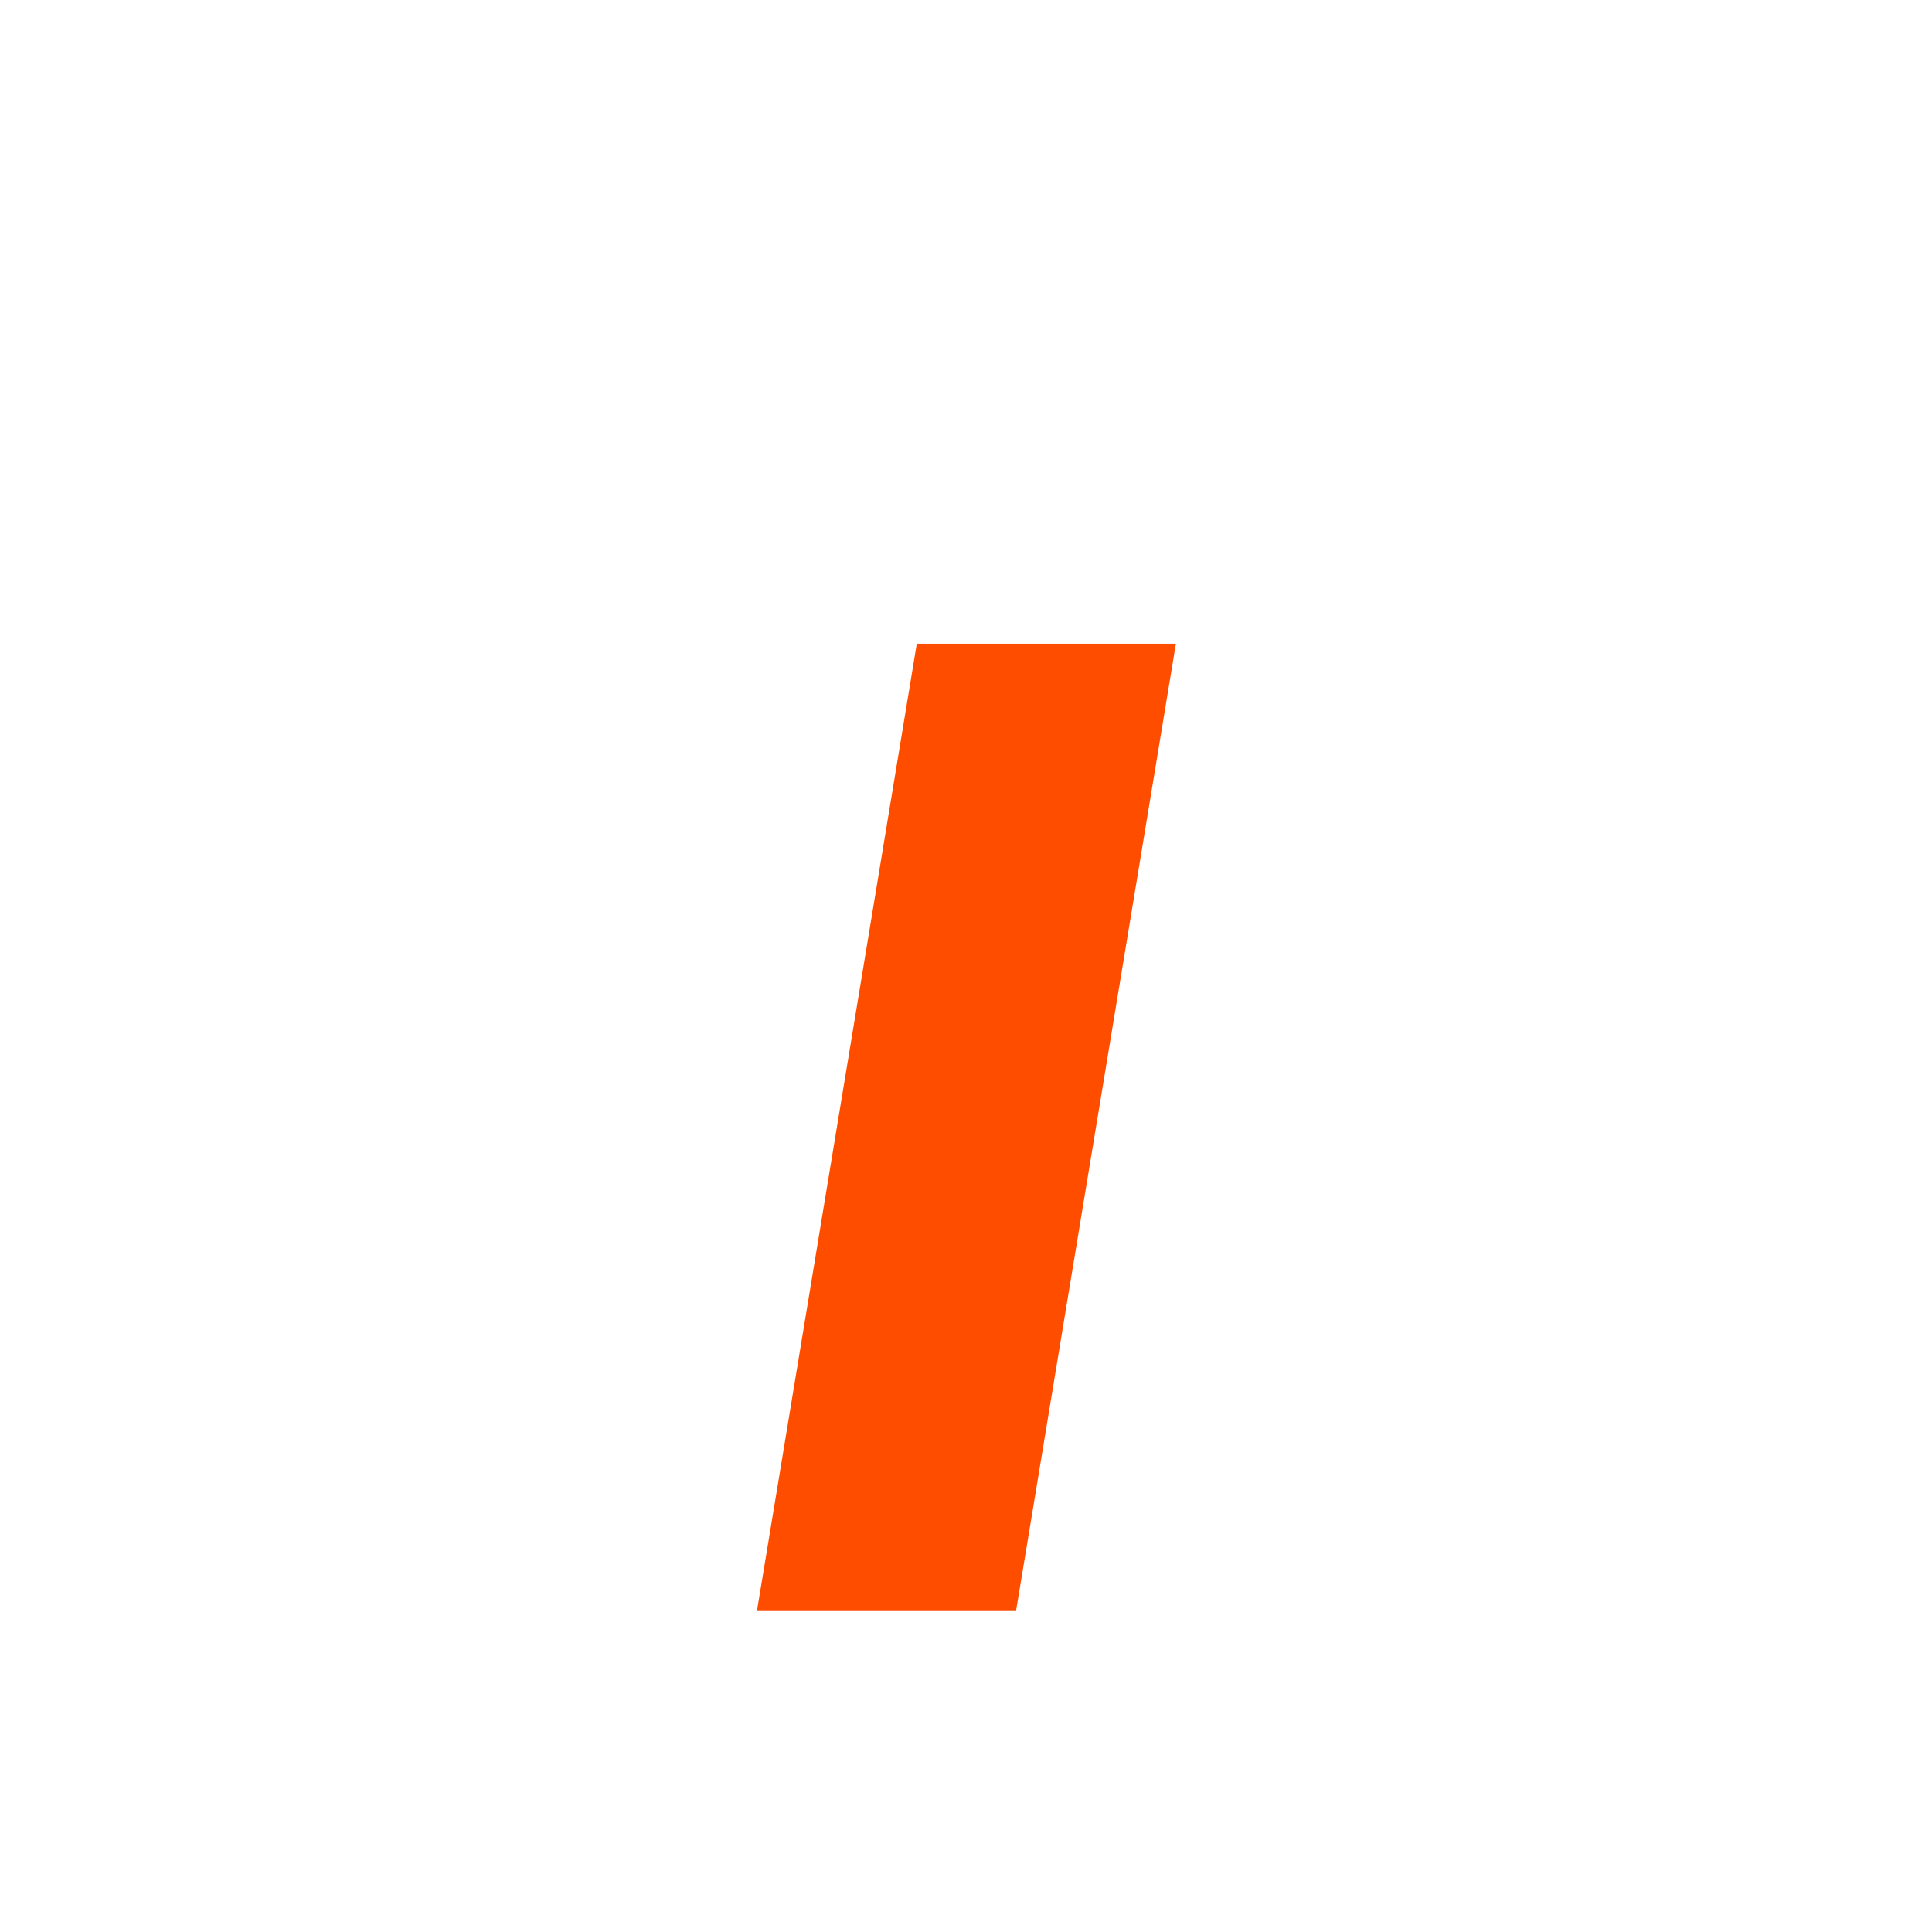
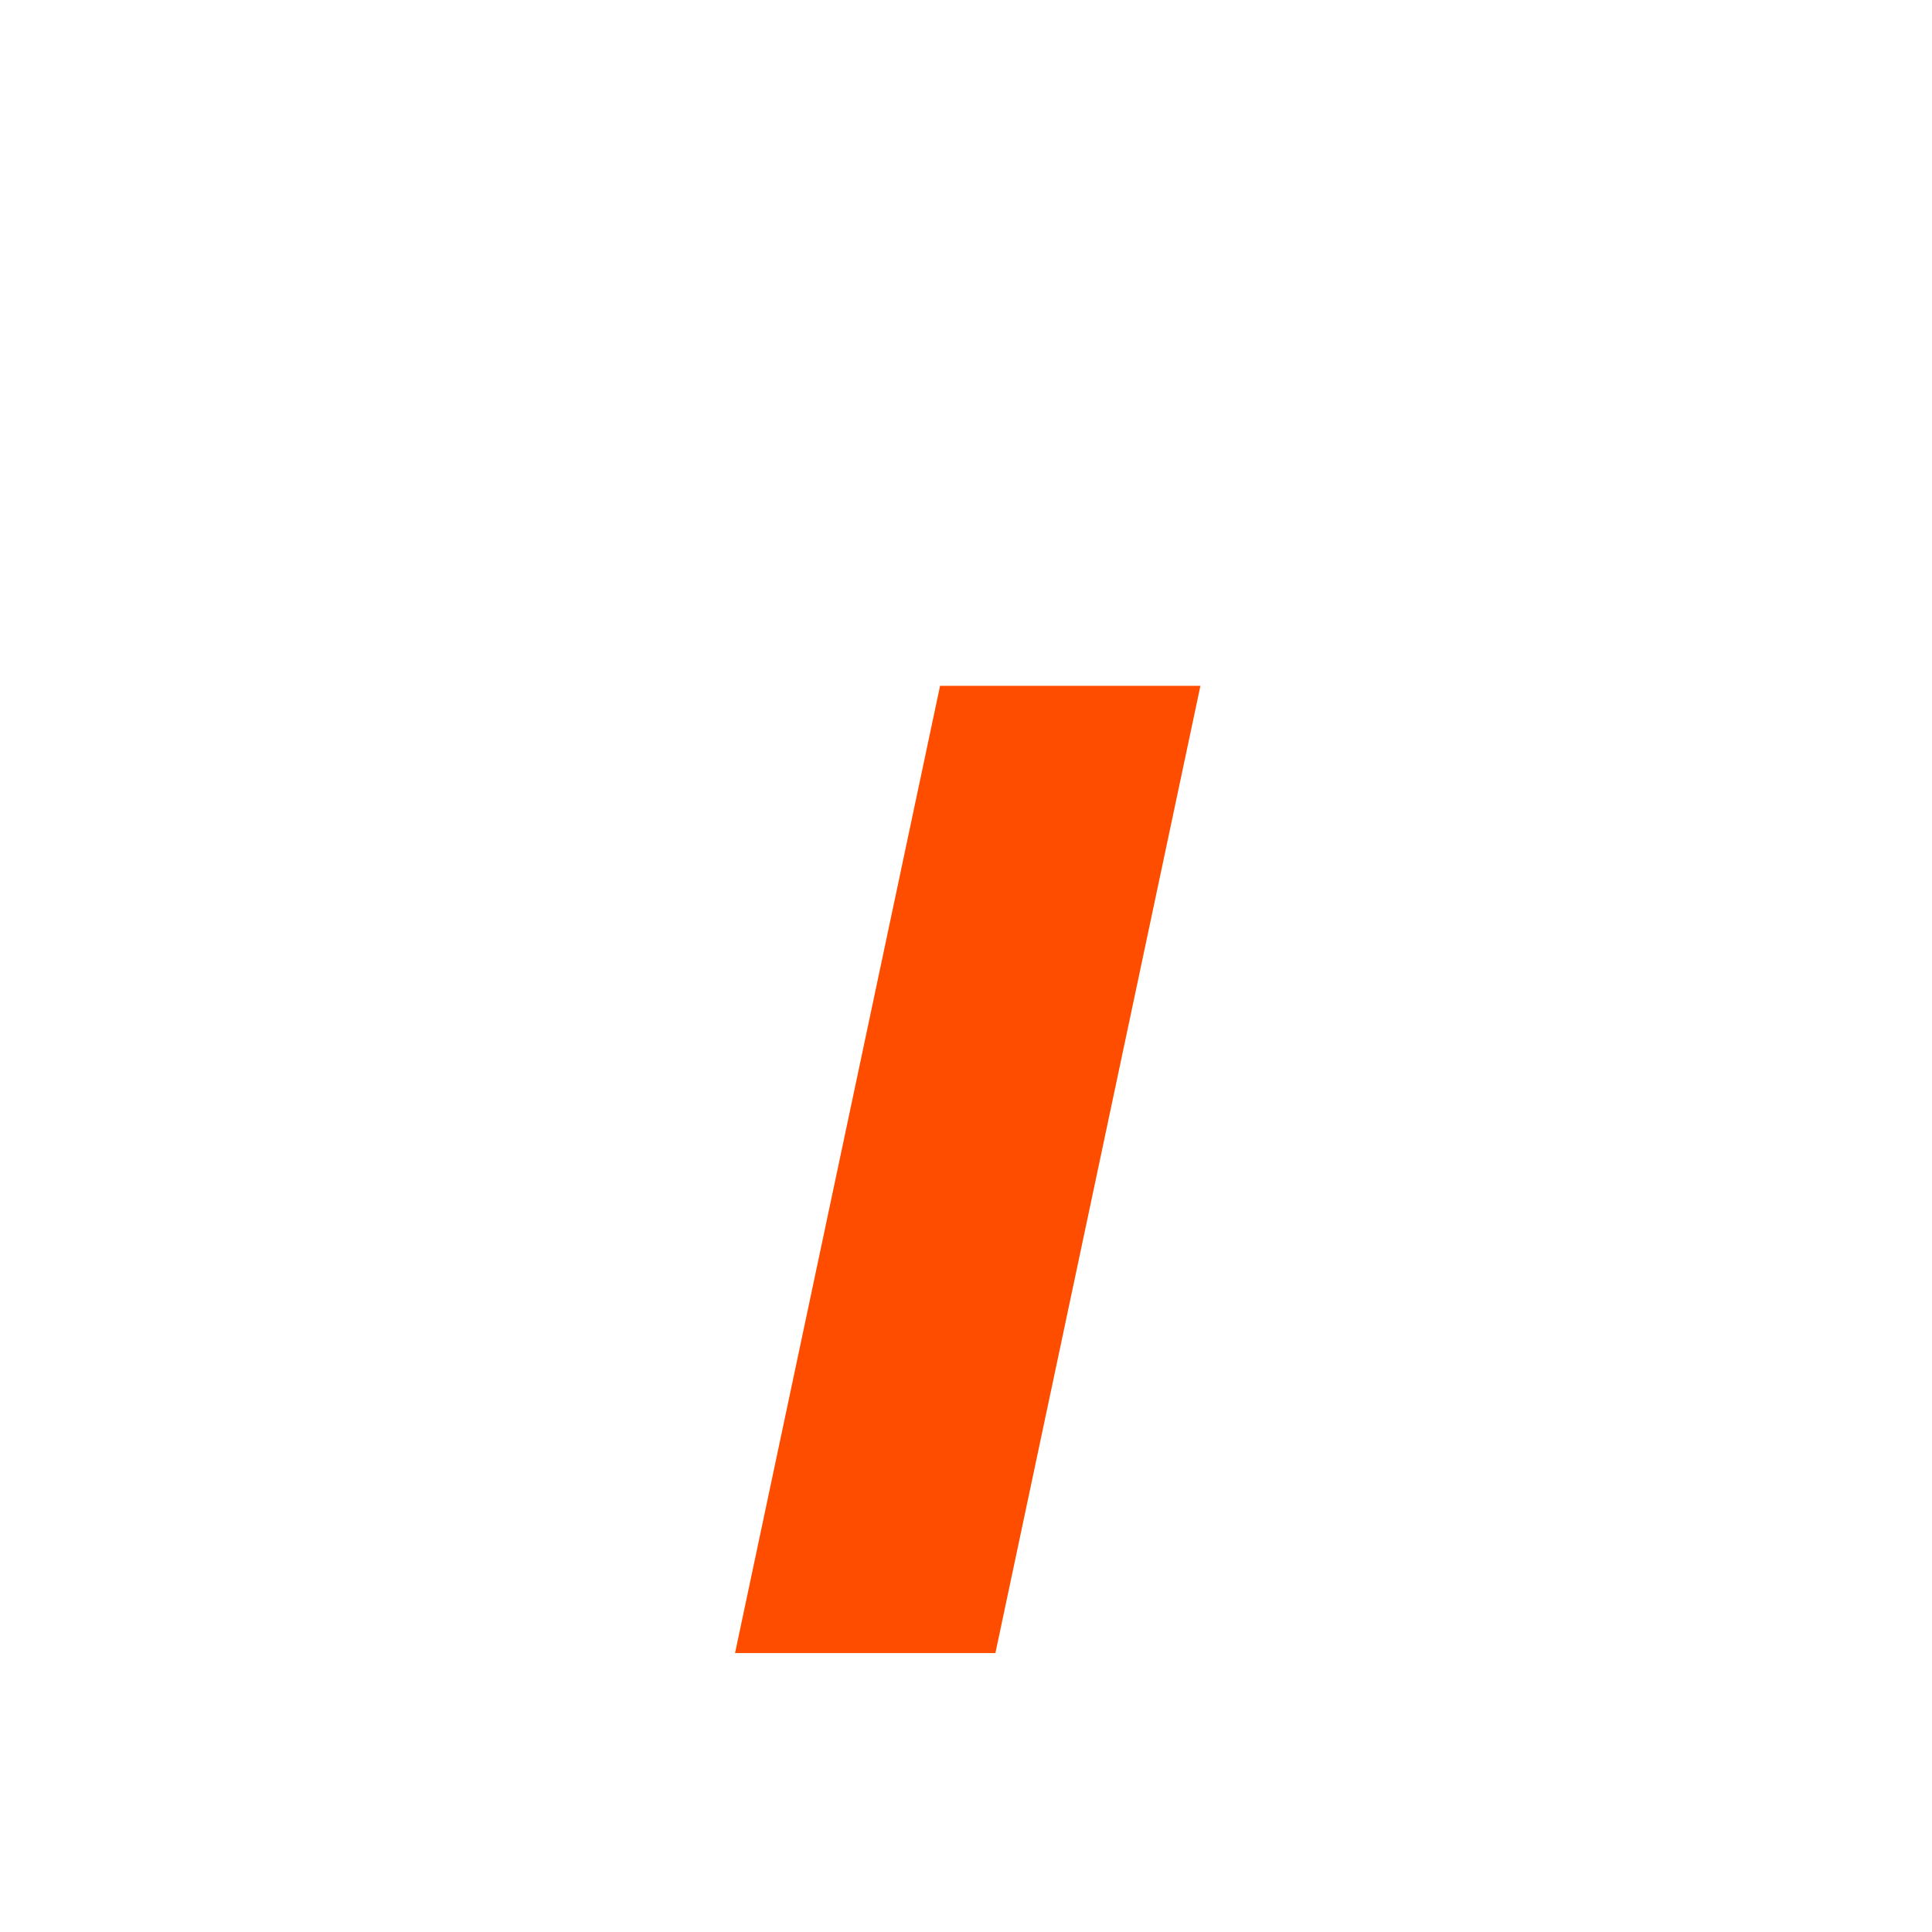
<svg xmlns="http://www.w3.org/2000/svg" viewBox="0 0 48 48" preserveAspectRatio="xMidYMid meet" role="img" aria-label="ıgnıs">
  <style>
-     .mark { font-family: 'Poppins', 'Inter', system-ui, sans-serif; font-weight: 700; font-style: italic; fill: #FF4D00; letter-spacing: -0.02em; }
+     .mark { font-family: 'Geist', system-ui, sans-serif; font-weight: 800; font-style: italic; fill: #FF4D00; letter-spacing: -0.02em; }
  </style>
  <text x="50%" y="50%" dominant-baseline="central" text-anchor="middle" font-size="44" class="mark">ı</text>
</svg>
